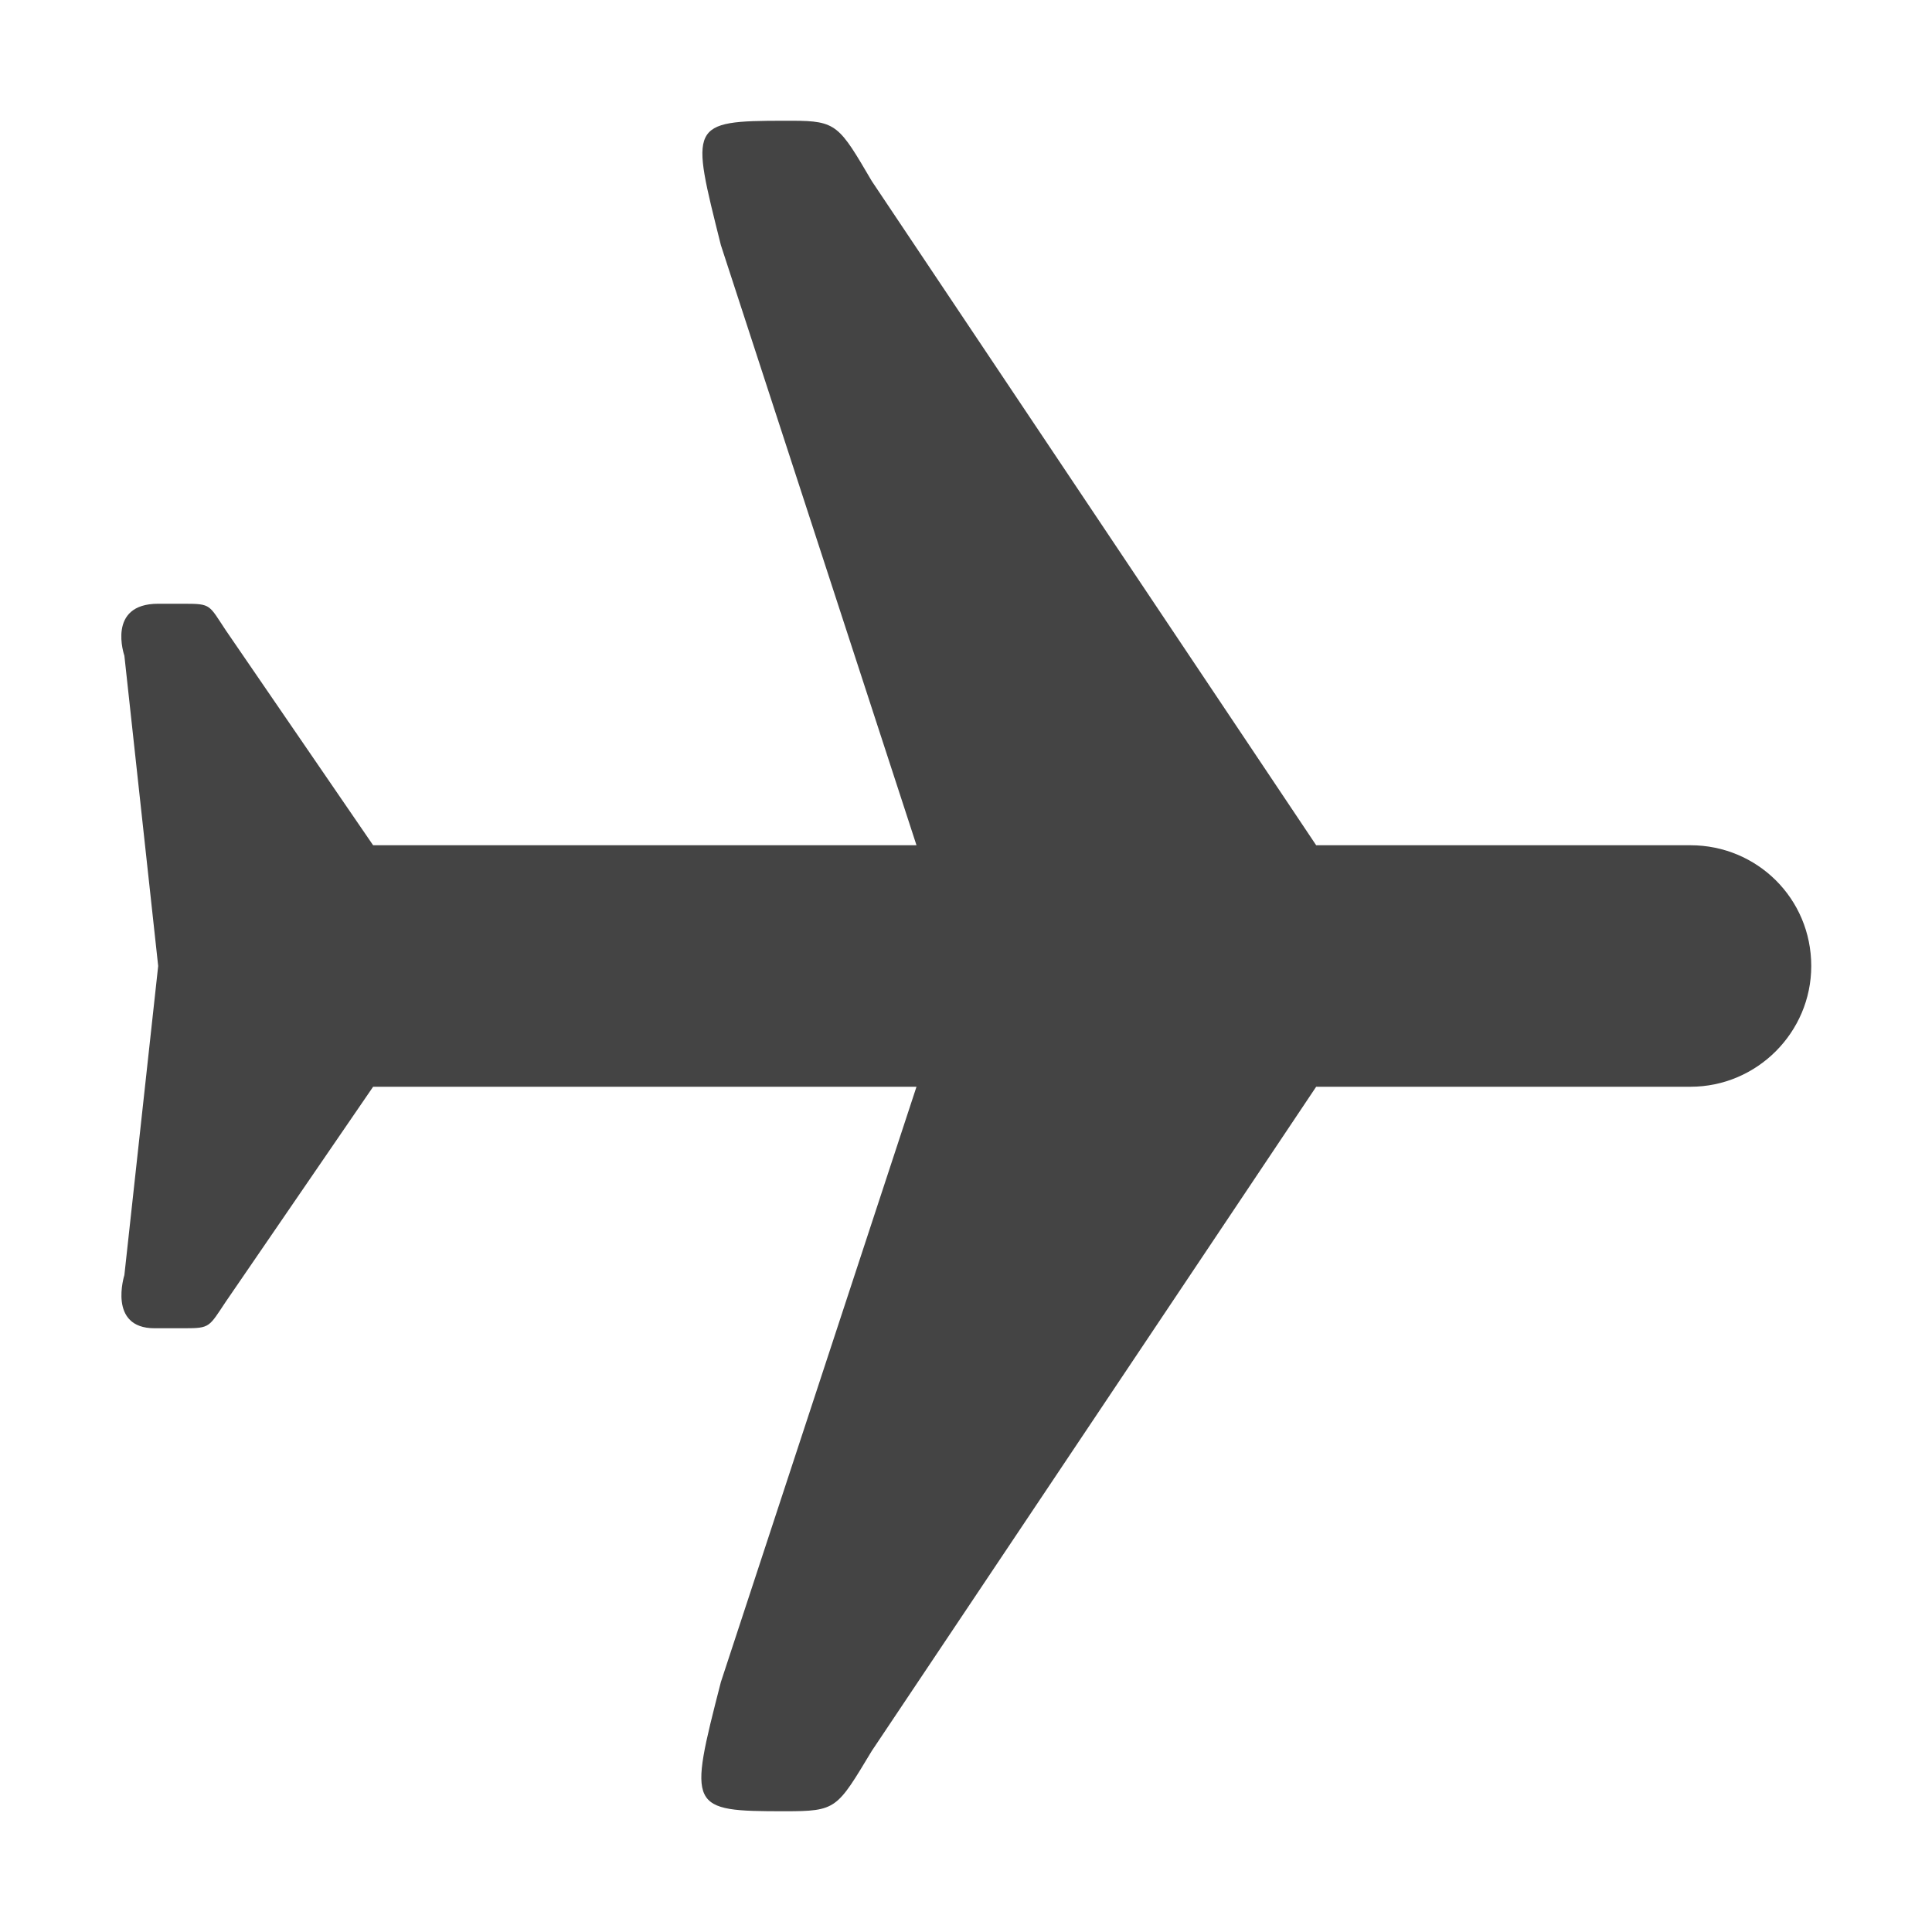
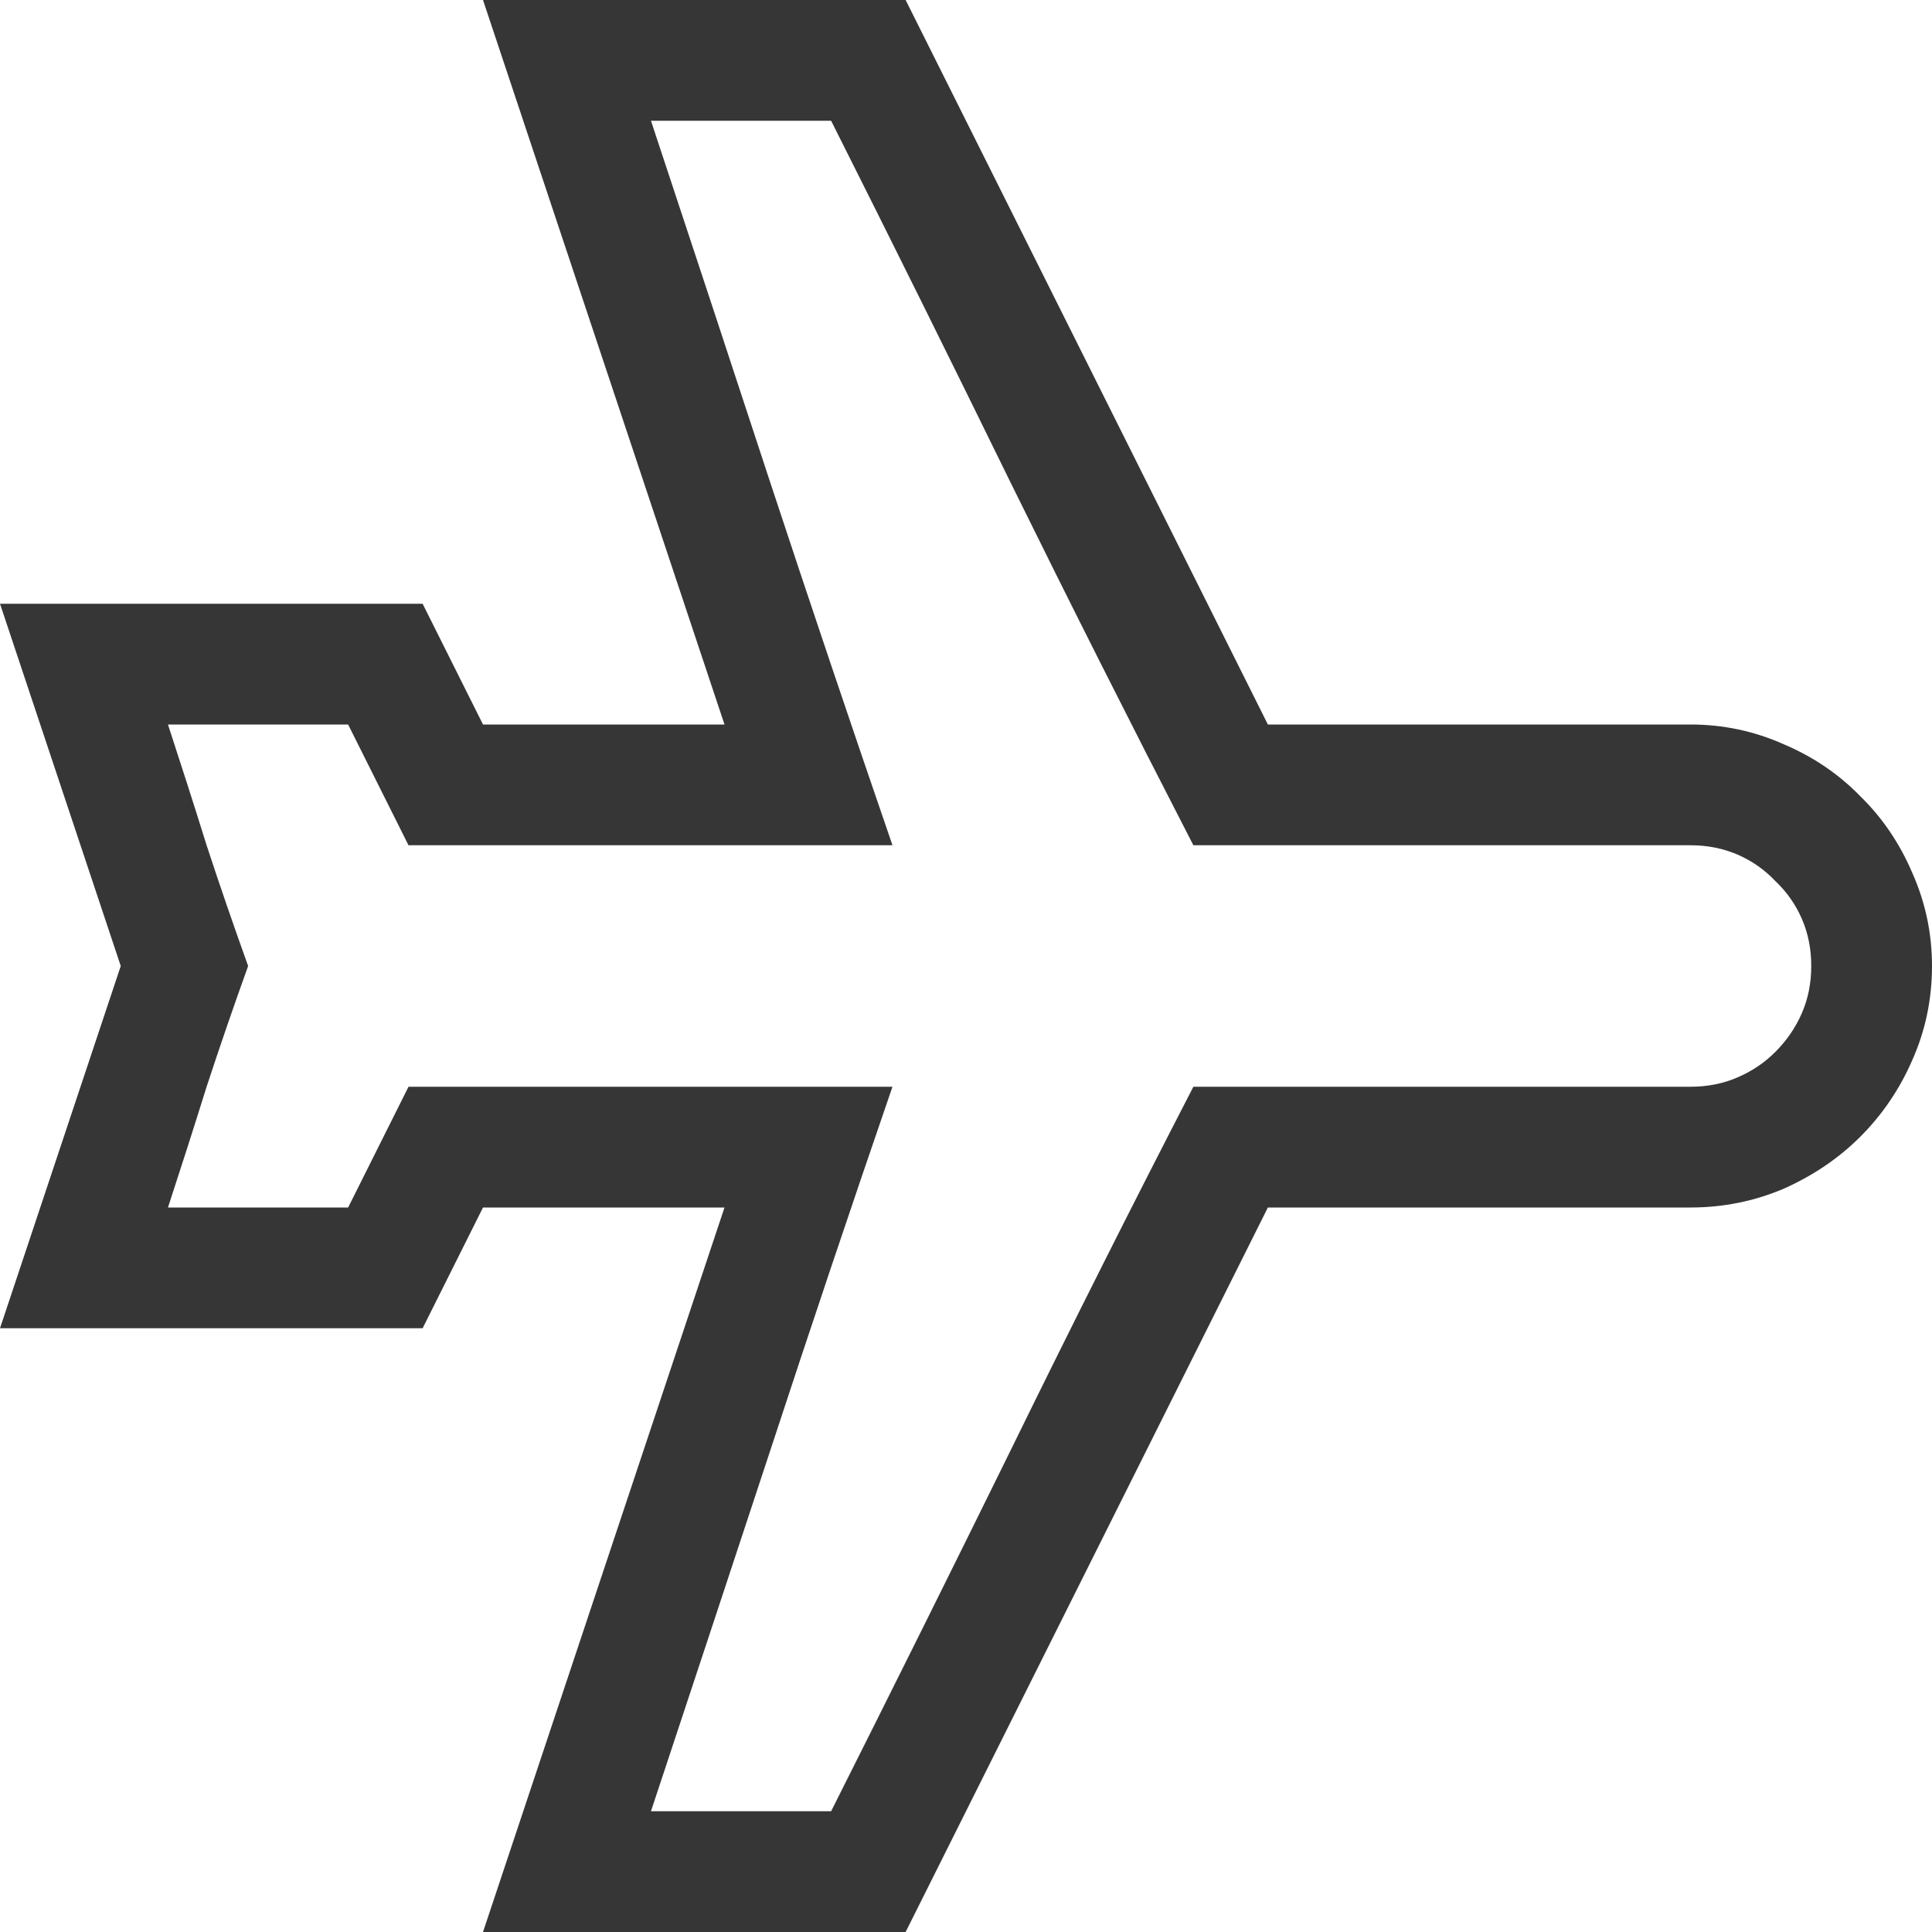
<svg xmlns="http://www.w3.org/2000/svg" width="16" height="16" version="1.1">
-   <path style="fill:#444444" d="M 6.5,1 C 5.7,1 5.72,1.03 5.97,2.03 L 7.59,7 H 3.09 L 1.87,5.22 C 1.73,5.01 1.75,5 1.53,5 H 1.31 C 0.88,5 1.03,5.43 1.03,5.43 L 1.31,8 1.03,10.56 C 1.03,10.56 0.89,11 1.28,11 H 1.53 C 1.74,11 1.73,10.99 1.87,10.78 L 3.09,9 H 7.59 L 5.97,13.93 C 5.7,14.98 5.7,15 6.5,15 6.93,15 6.93,14.98 7.22,14.5 L 10.9,9 H 14 C 14.55,9 15,8.55 15,8 15,7.44 14.55,7 14,7 H 10.9 L 7.22,1.5 C 6.95,1.04 6.93,1 6.56,1 Z" />
+   <g fill="#363636" stroke-linecap="square" stroke-width="2.667" style="paint-order:stroke fill markers" aria-label="">
+     <path d="m14 6q0.406 0 0.773 0.164 0.367 0.156 0.633 0.43 0.273 0.266 0.43 0.633 0.164 0.367 0.164 0.773 0 0.414-0.164 0.781-0.156 0.359-0.43 0.633-0.266 0.266-0.633 0.43-0.367 0.156-0.773 0.156h-3.5l-3 6h-3.5l2-6h-2l-0.5 1h-3.5l1-3-1-3h3.5l0.5 1h2l-2-6h3.5l3 6zm0 3q0.211 0 0.391-0.078 0.18-0.078 0.312-0.211 0.141-0.141 0.219-0.32t0.078-0.391-0.078-0.391-0.219-0.312q-0.133-0.141-0.312-0.219-0.18-0.078-0.391-0.078h-4.117q-0.773-1.5-1.508-2.992-0.734-1.5-1.492-3.008h-1.492q0.5 1.508 0.992 3.008 0.492 1.492 1.008 2.992h-4.008l-0.5-1h-1.492q0.164 0.5 0.32 1 0.164 0.5 0.344 1-0.18 0.5-0.344 1-0.156 0.5-0.32 1h1.492l0.5-1h4.008q-0.516 1.5-1.008 3-0.492 1.492-0.992 3h1.492q0.758-1.508 1.492-3 0.734-1.5 1.508-3z" stroke-width="2.667" />
+   </g>
</svg>
